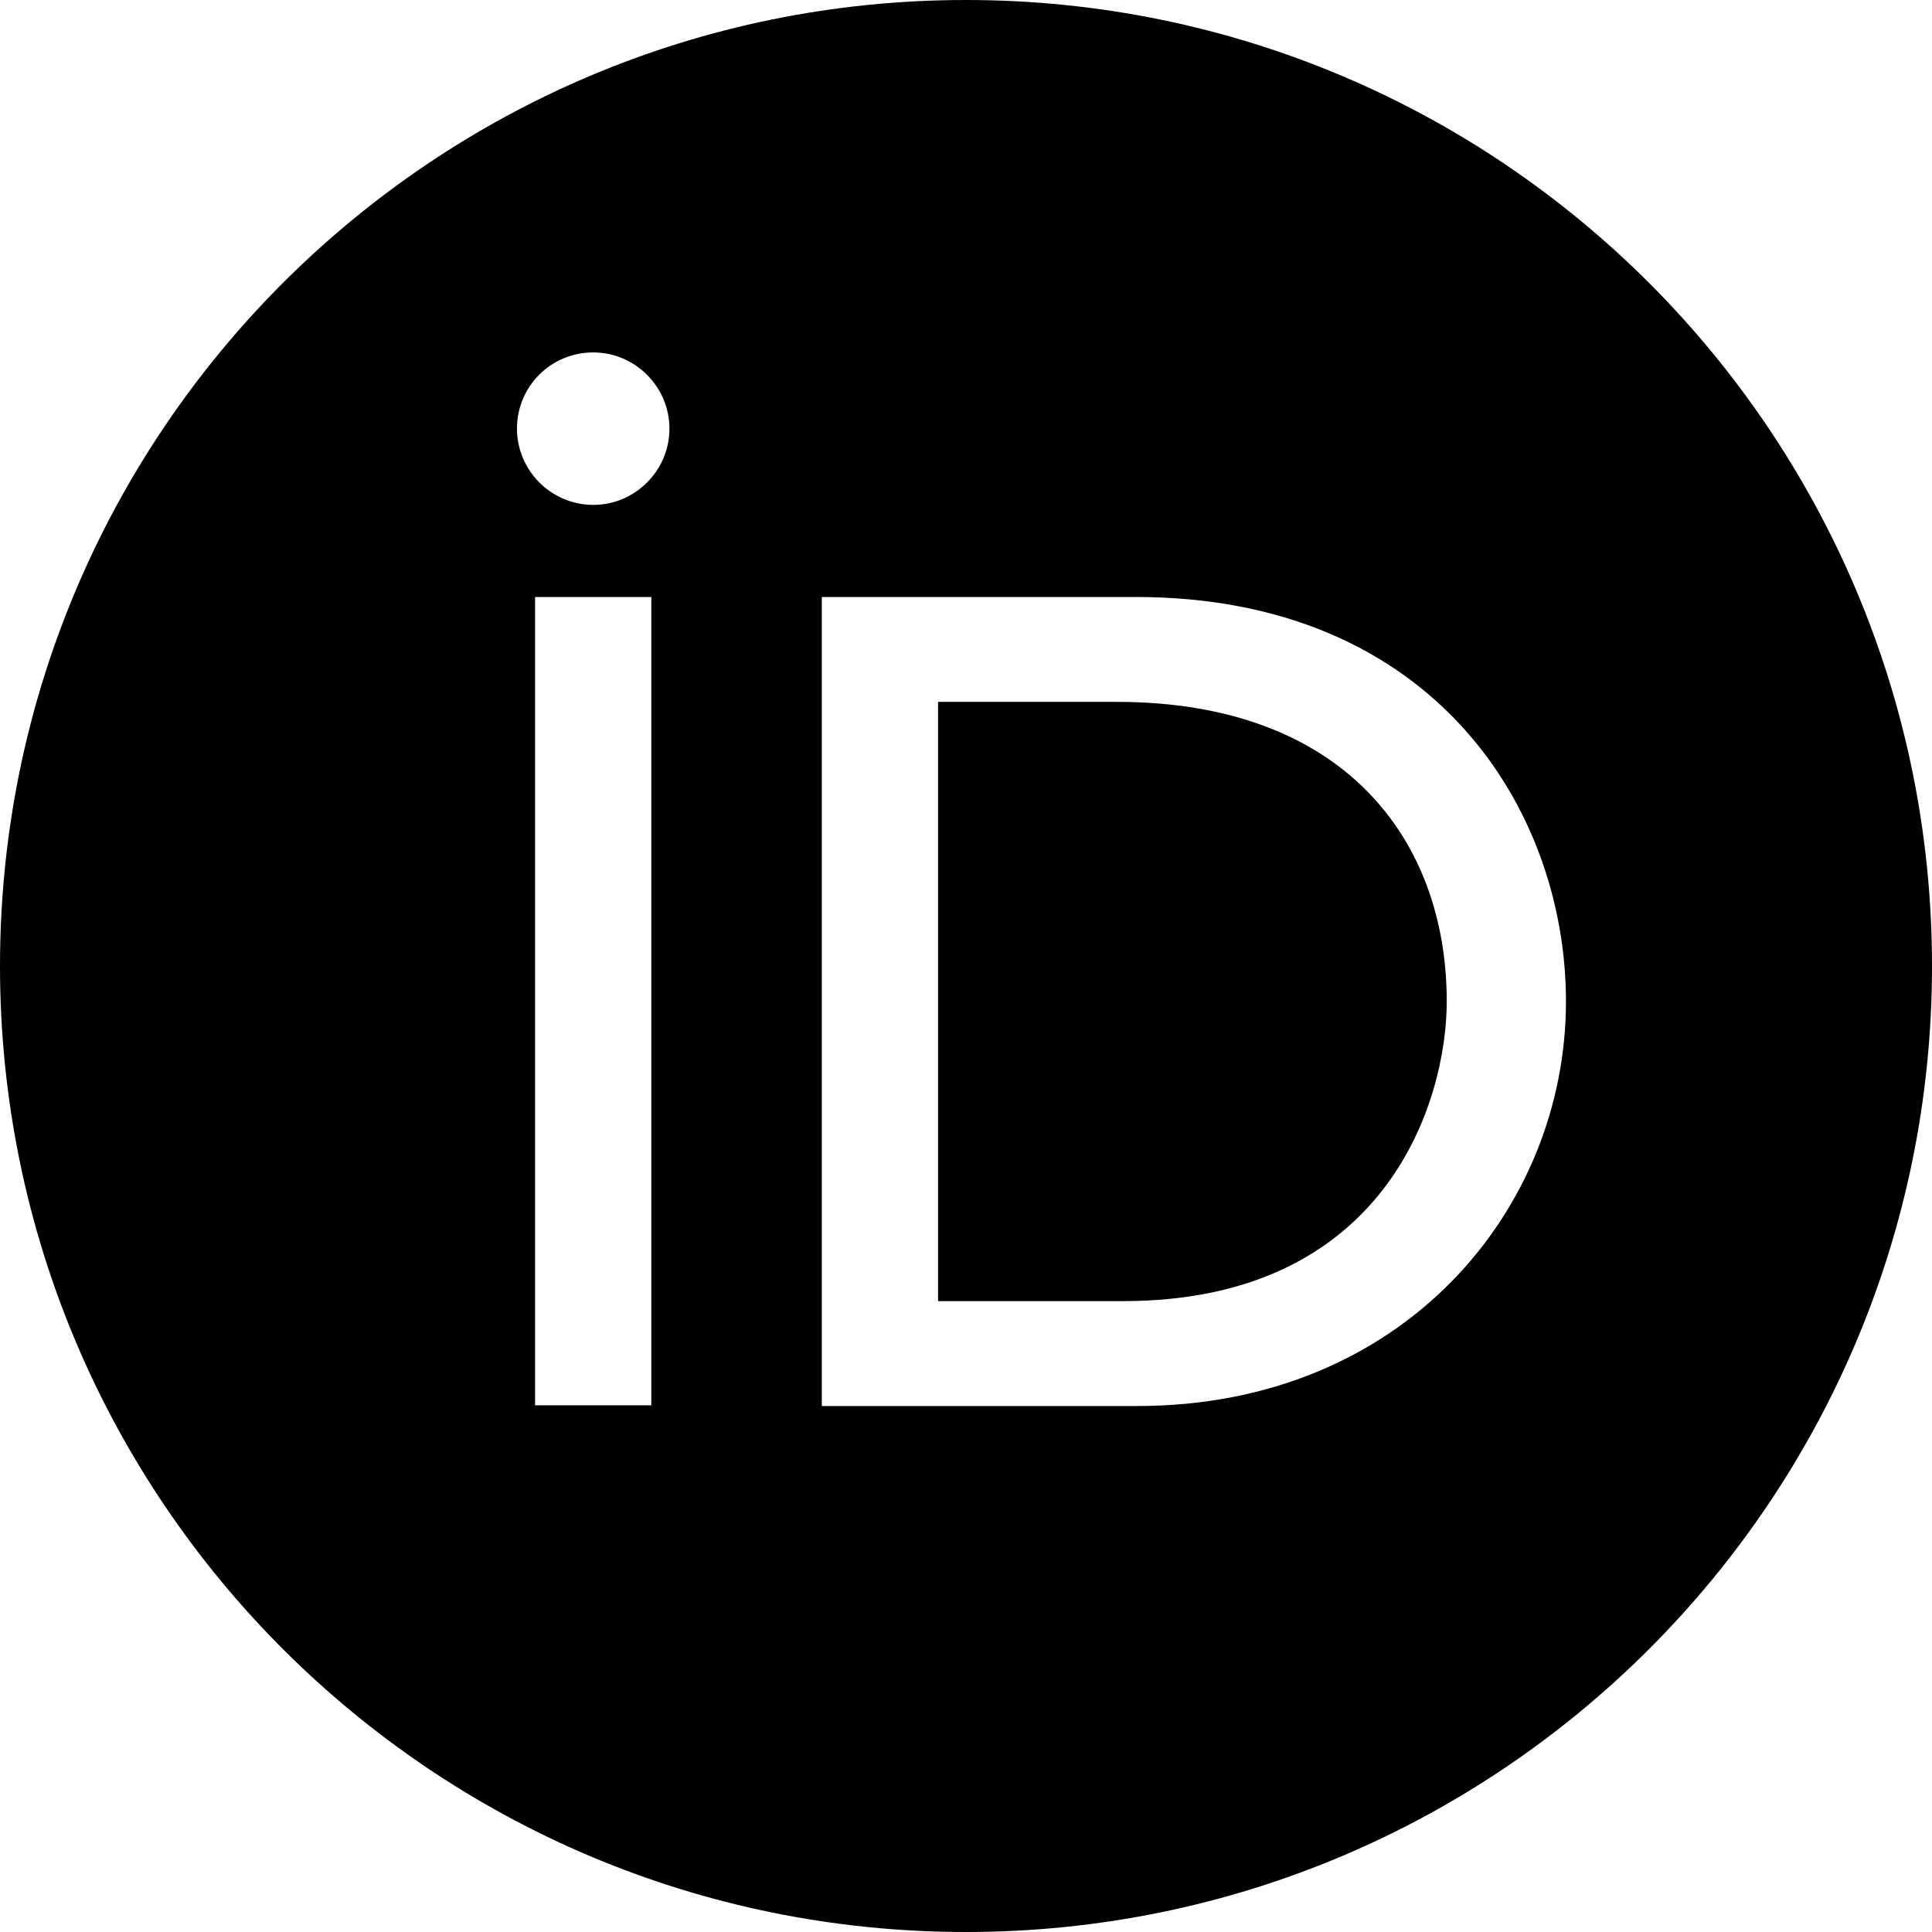
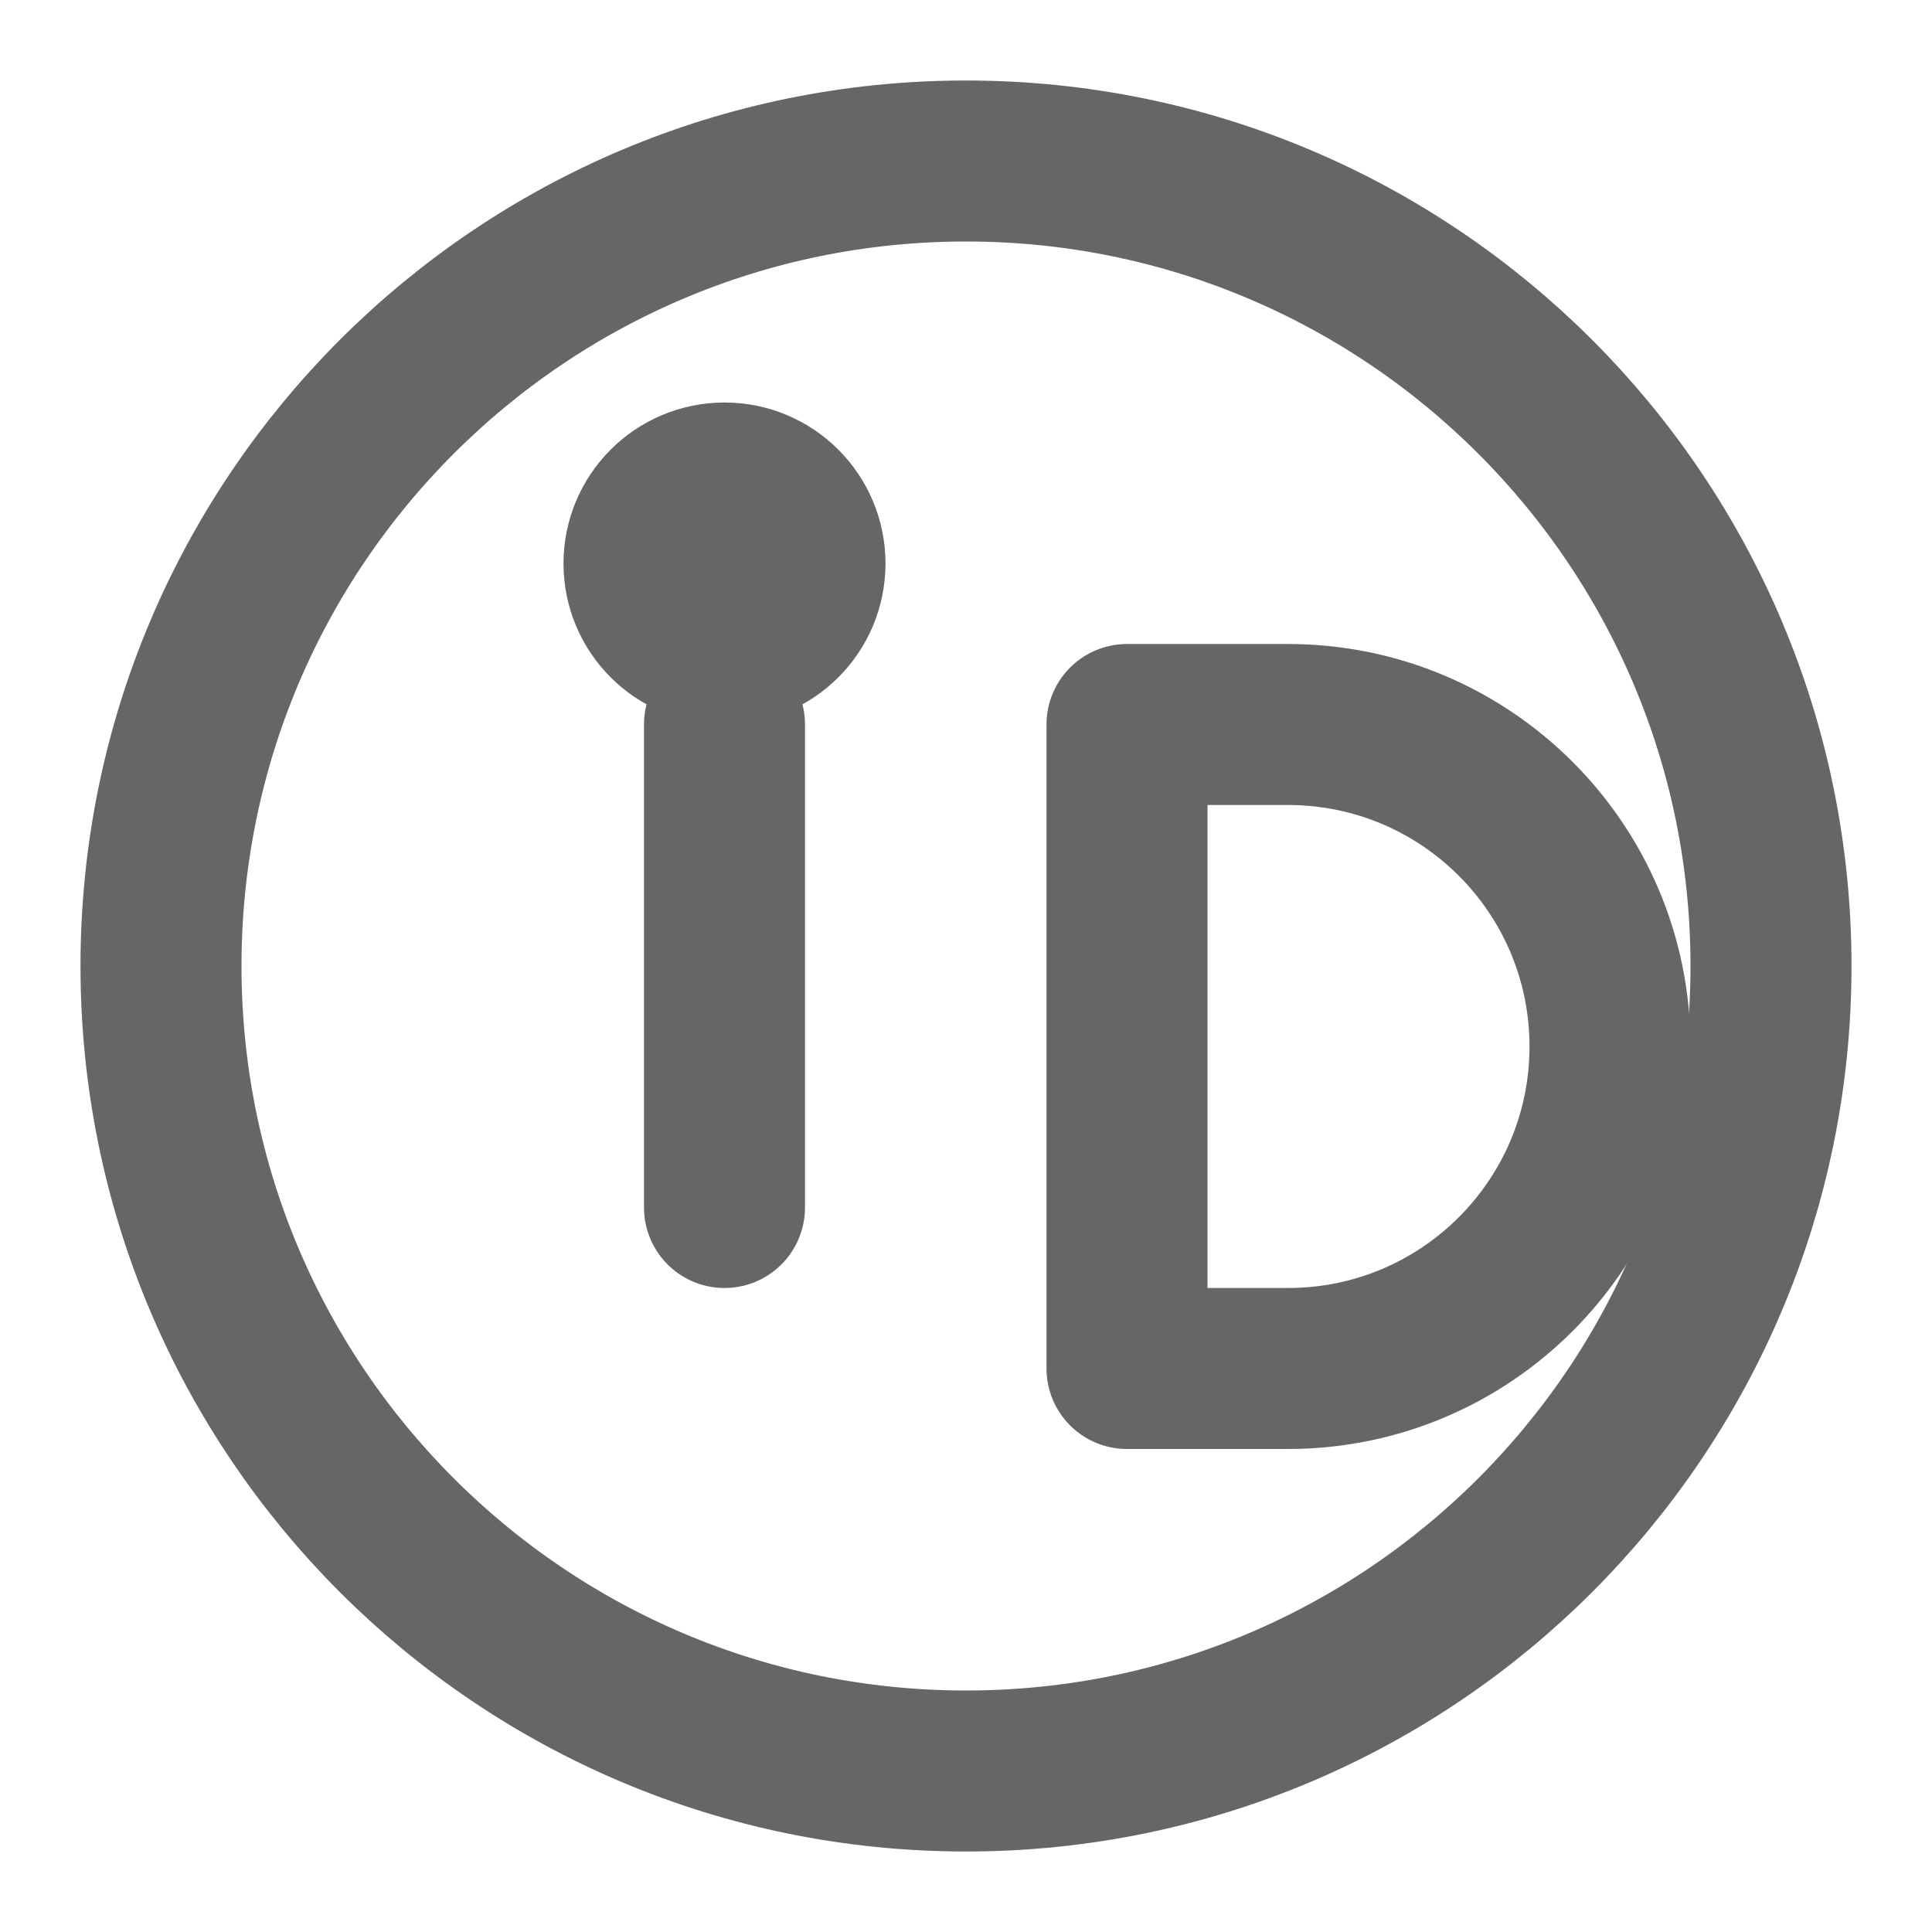
- <svg xmlns="http://www.w3.org/2000/svg" role="img" viewBox="0 0 24 24">
-   <path d="M12 0C5.372 0 0 5.372 0 12s5.372 12 12 12 12-5.372 12-12S18.628 0 12 0zM7.369 4.378c.525 0 .947.431.947.947s-.422.947-.947.947a.95.95 0 0 1-.947-.947c0-.525.422-.947.947-.947zm-.722 3.038h1.444v10.041H6.647V7.416zm3.562 0h3.9c3.712 0 5.344 2.653 5.344 5.025 0 2.578-2.016 5.025-5.325 5.025h-3.919V7.416zm1.444 1.303v7.444h2.297c3.272 0 4.022-2.484 4.022-3.722 0-2.016-1.284-3.722-4.097-3.722h-2.222z" />
+ <svg xmlns="http://www.w3.org/2000/svg" width="24" height="24" viewBox="0 0 24 24" fill="none" stroke="#666" stroke-width="2" stroke-linecap="round" stroke-linejoin="round">
+   <circle cx="12" cy="12" r="10" />
+   <line x1="9" y1="9" x2="9" y2="15" />
+   <circle cx="9" cy="7" r="1" />
+   <path d="M14 9h2a4 4 0 0 1 0 8h-2z" />
</svg>
